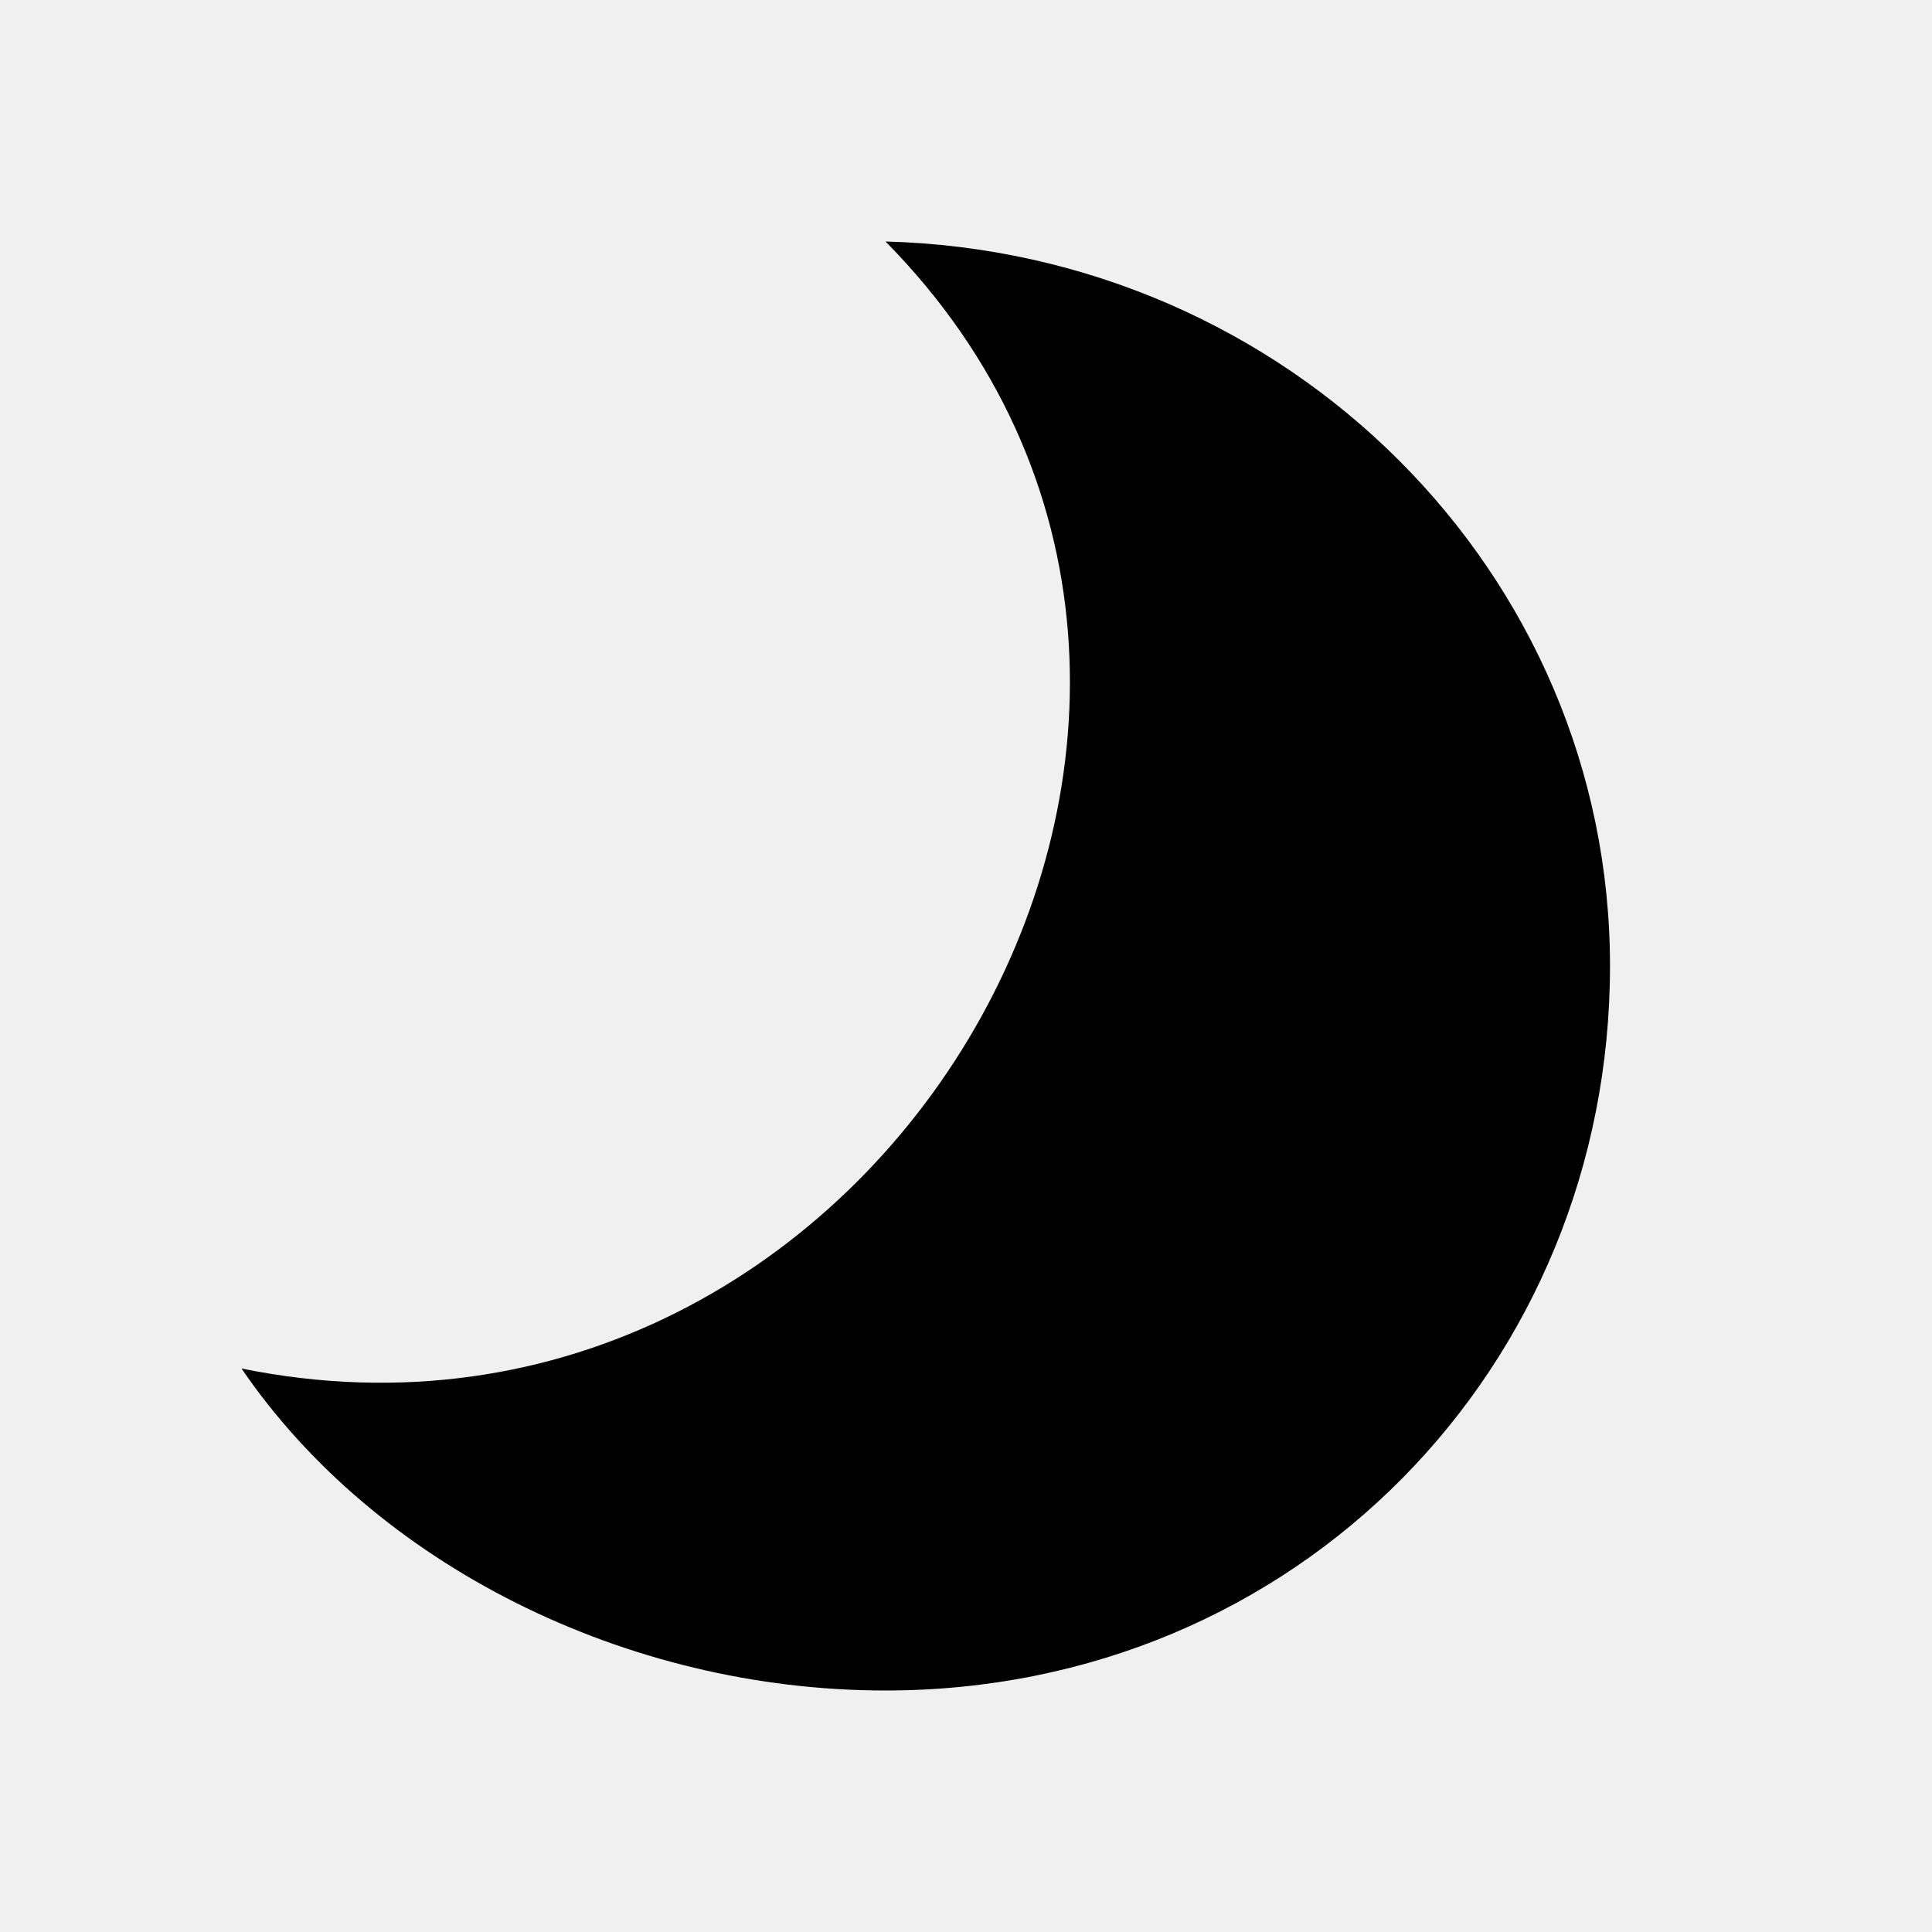
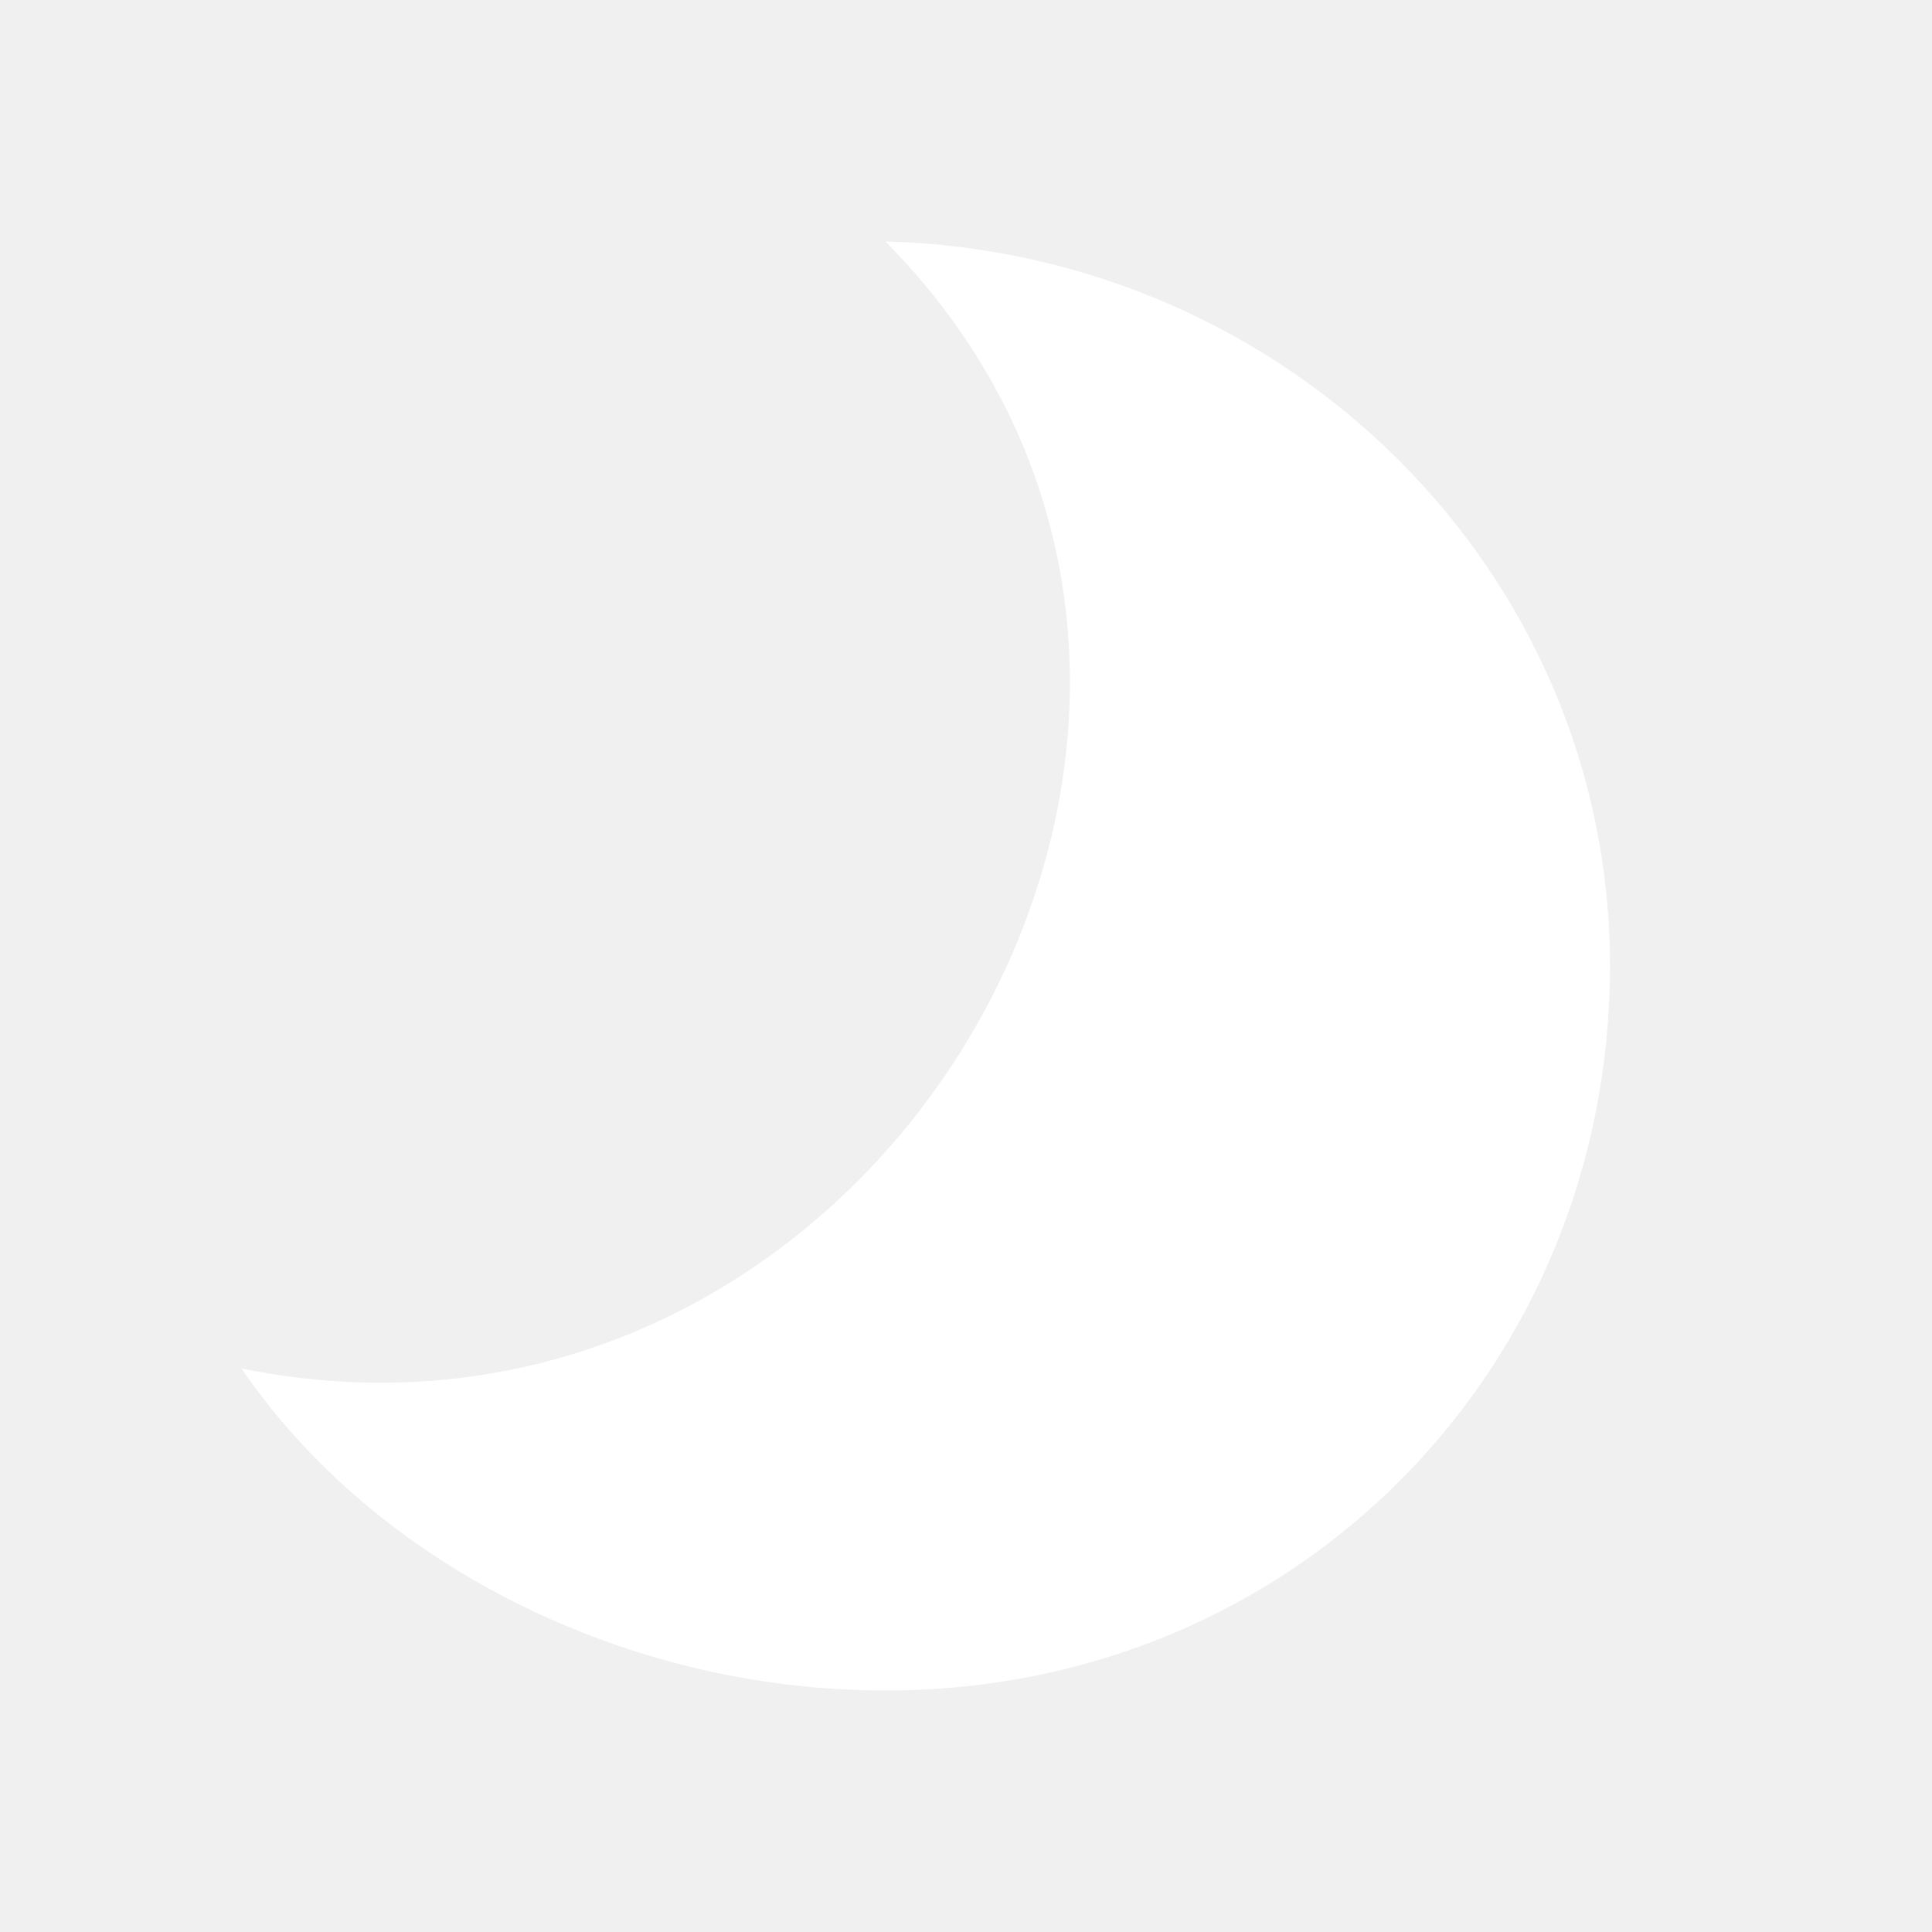
- <svg xmlns="http://www.w3.org/2000/svg" width="20px" height="20px" viewBox="0 0 24 24">
-   <path d="M3 17C10.952 18.618 16.683 8.758 11 3C16.001 3.131 20 7.111 20 12C20 16.971 16.119 21 11 21C7.771 21 4.659 19.432 3 17Z" stroke="#000000" stroke-width="0" />
+ <svg xmlns="http://www.w3.org/2000/svg" width="20px" height="20px" viewBox="0 0 24 24" fill="#fff">
+   <path d="M3 17C10.952 18.618 16.683 8.758 11 3C16.001 3.131 20 7.111 20 12C20 16.971 16.119 21 11 21C7.771 21 4.659 19.432 3 17Z" stroke="#fff" stroke-width="0" />
</svg>
